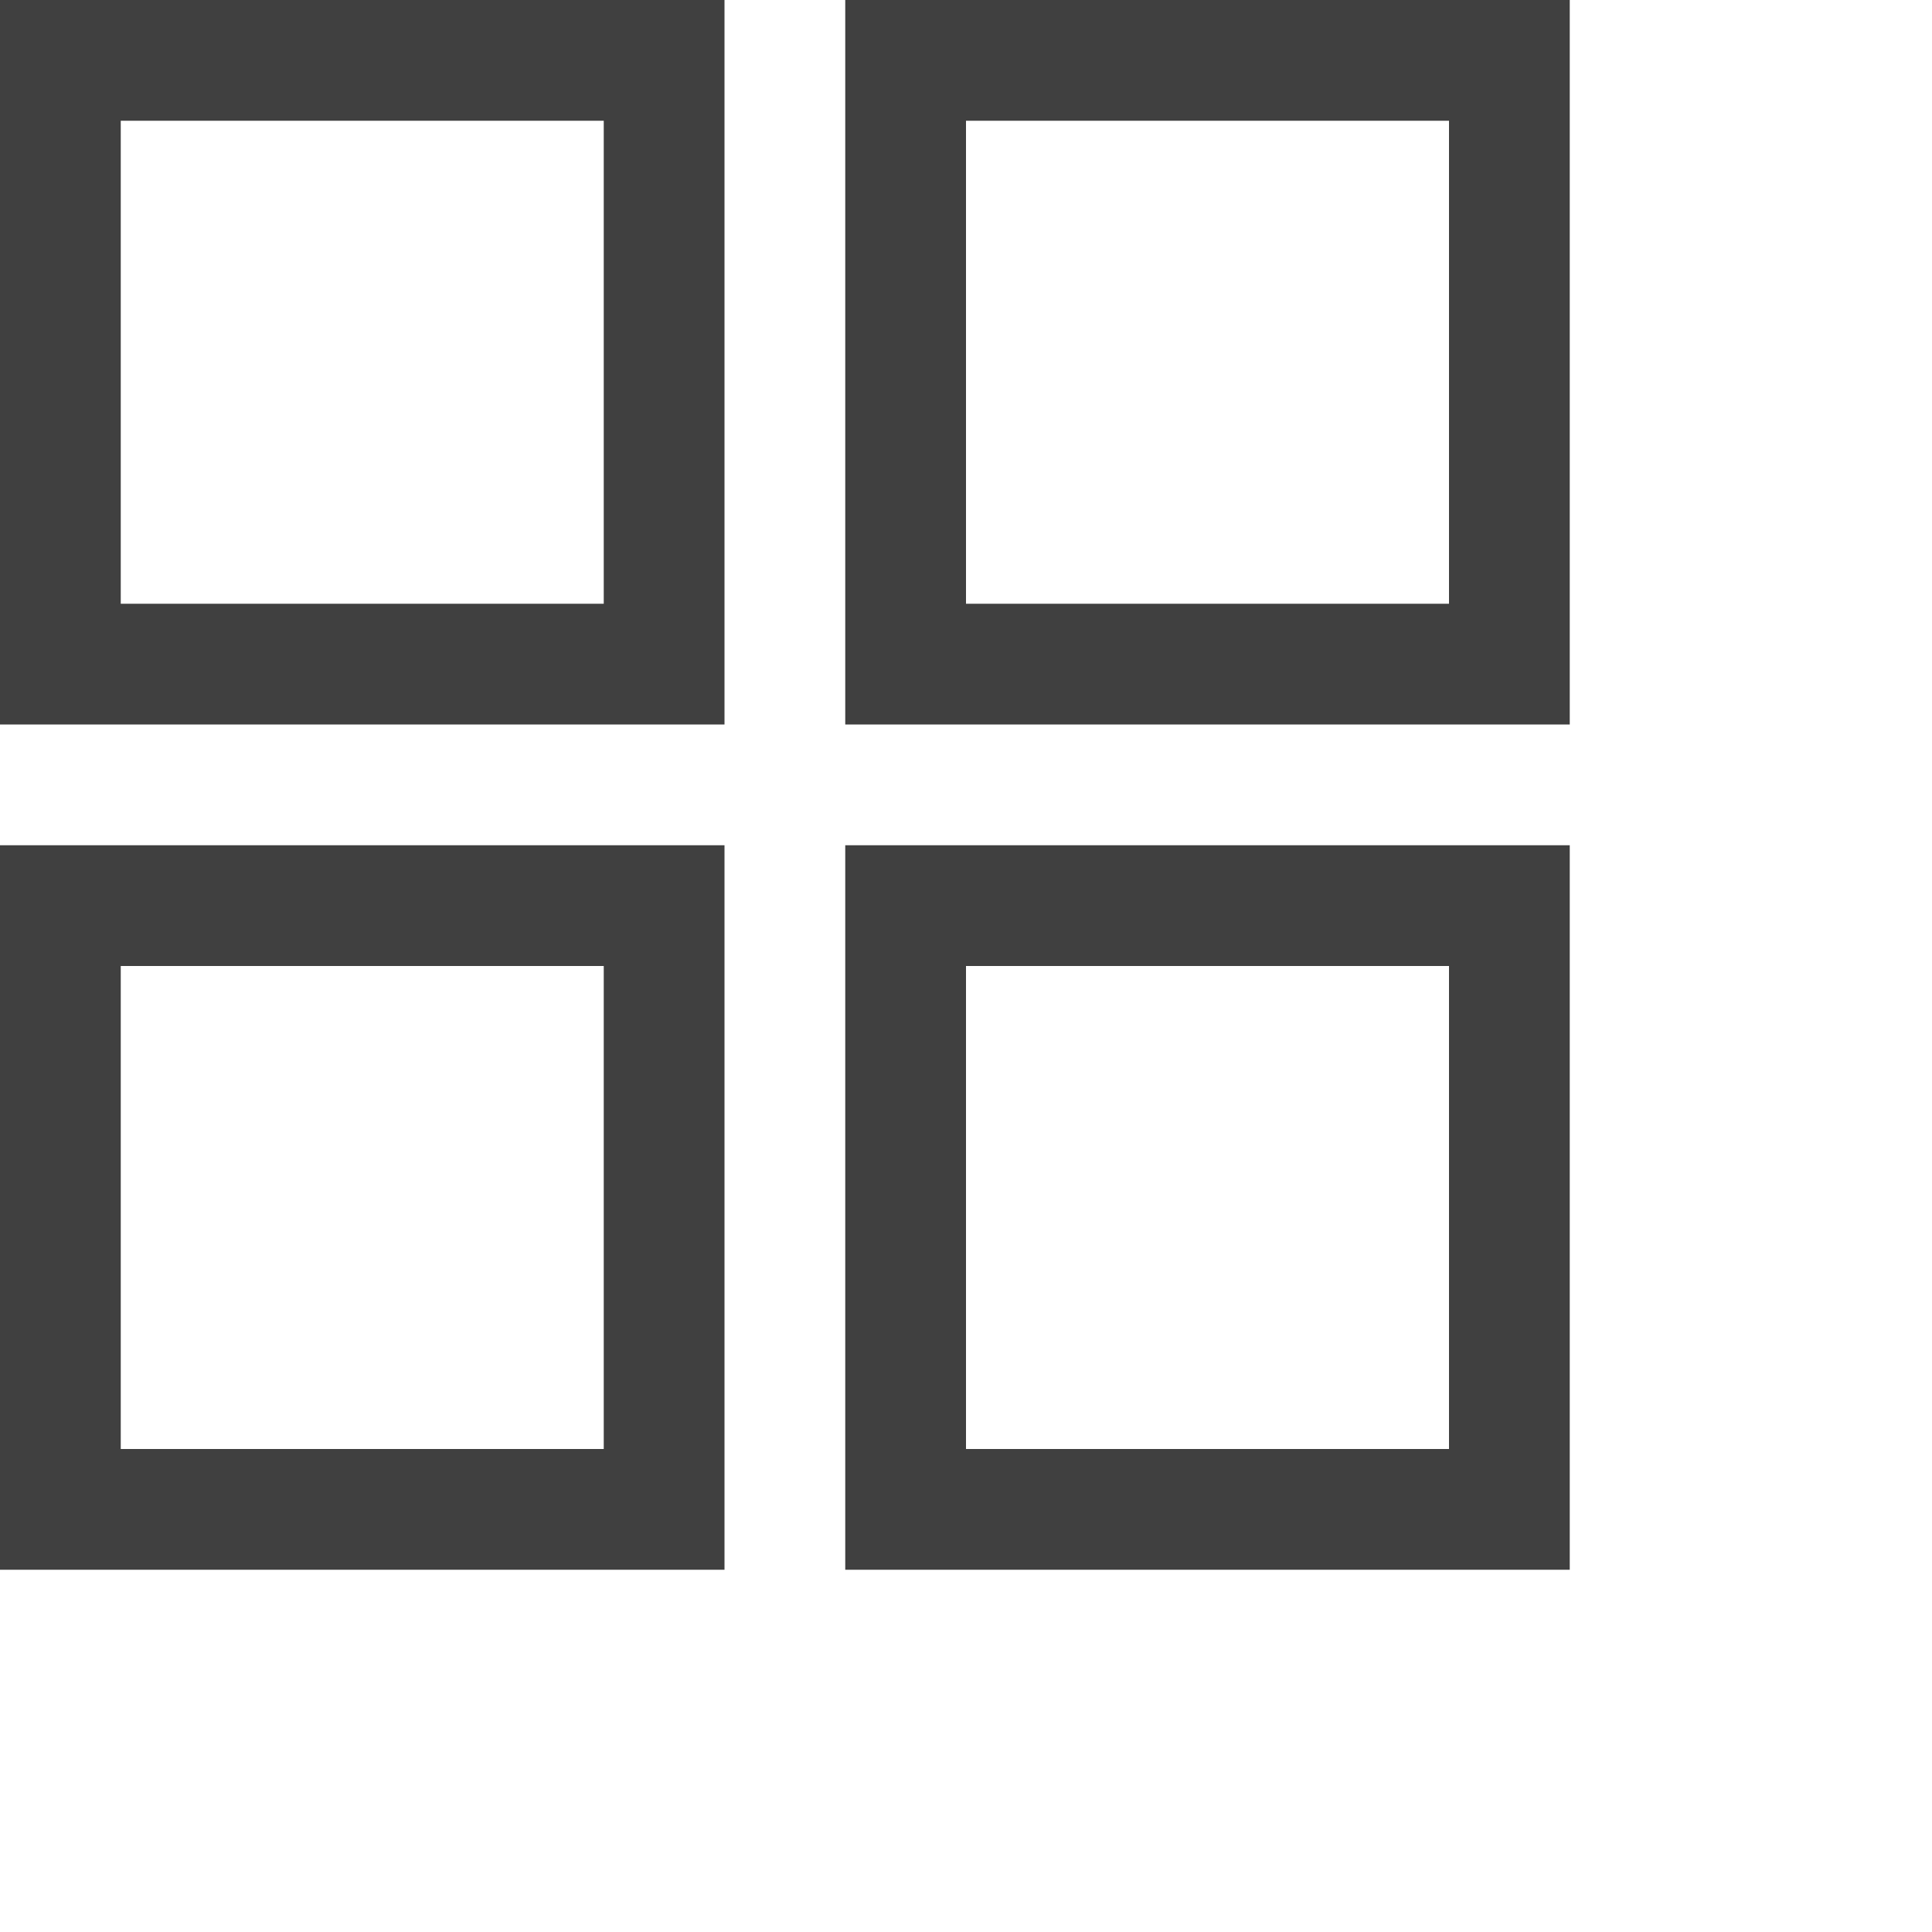
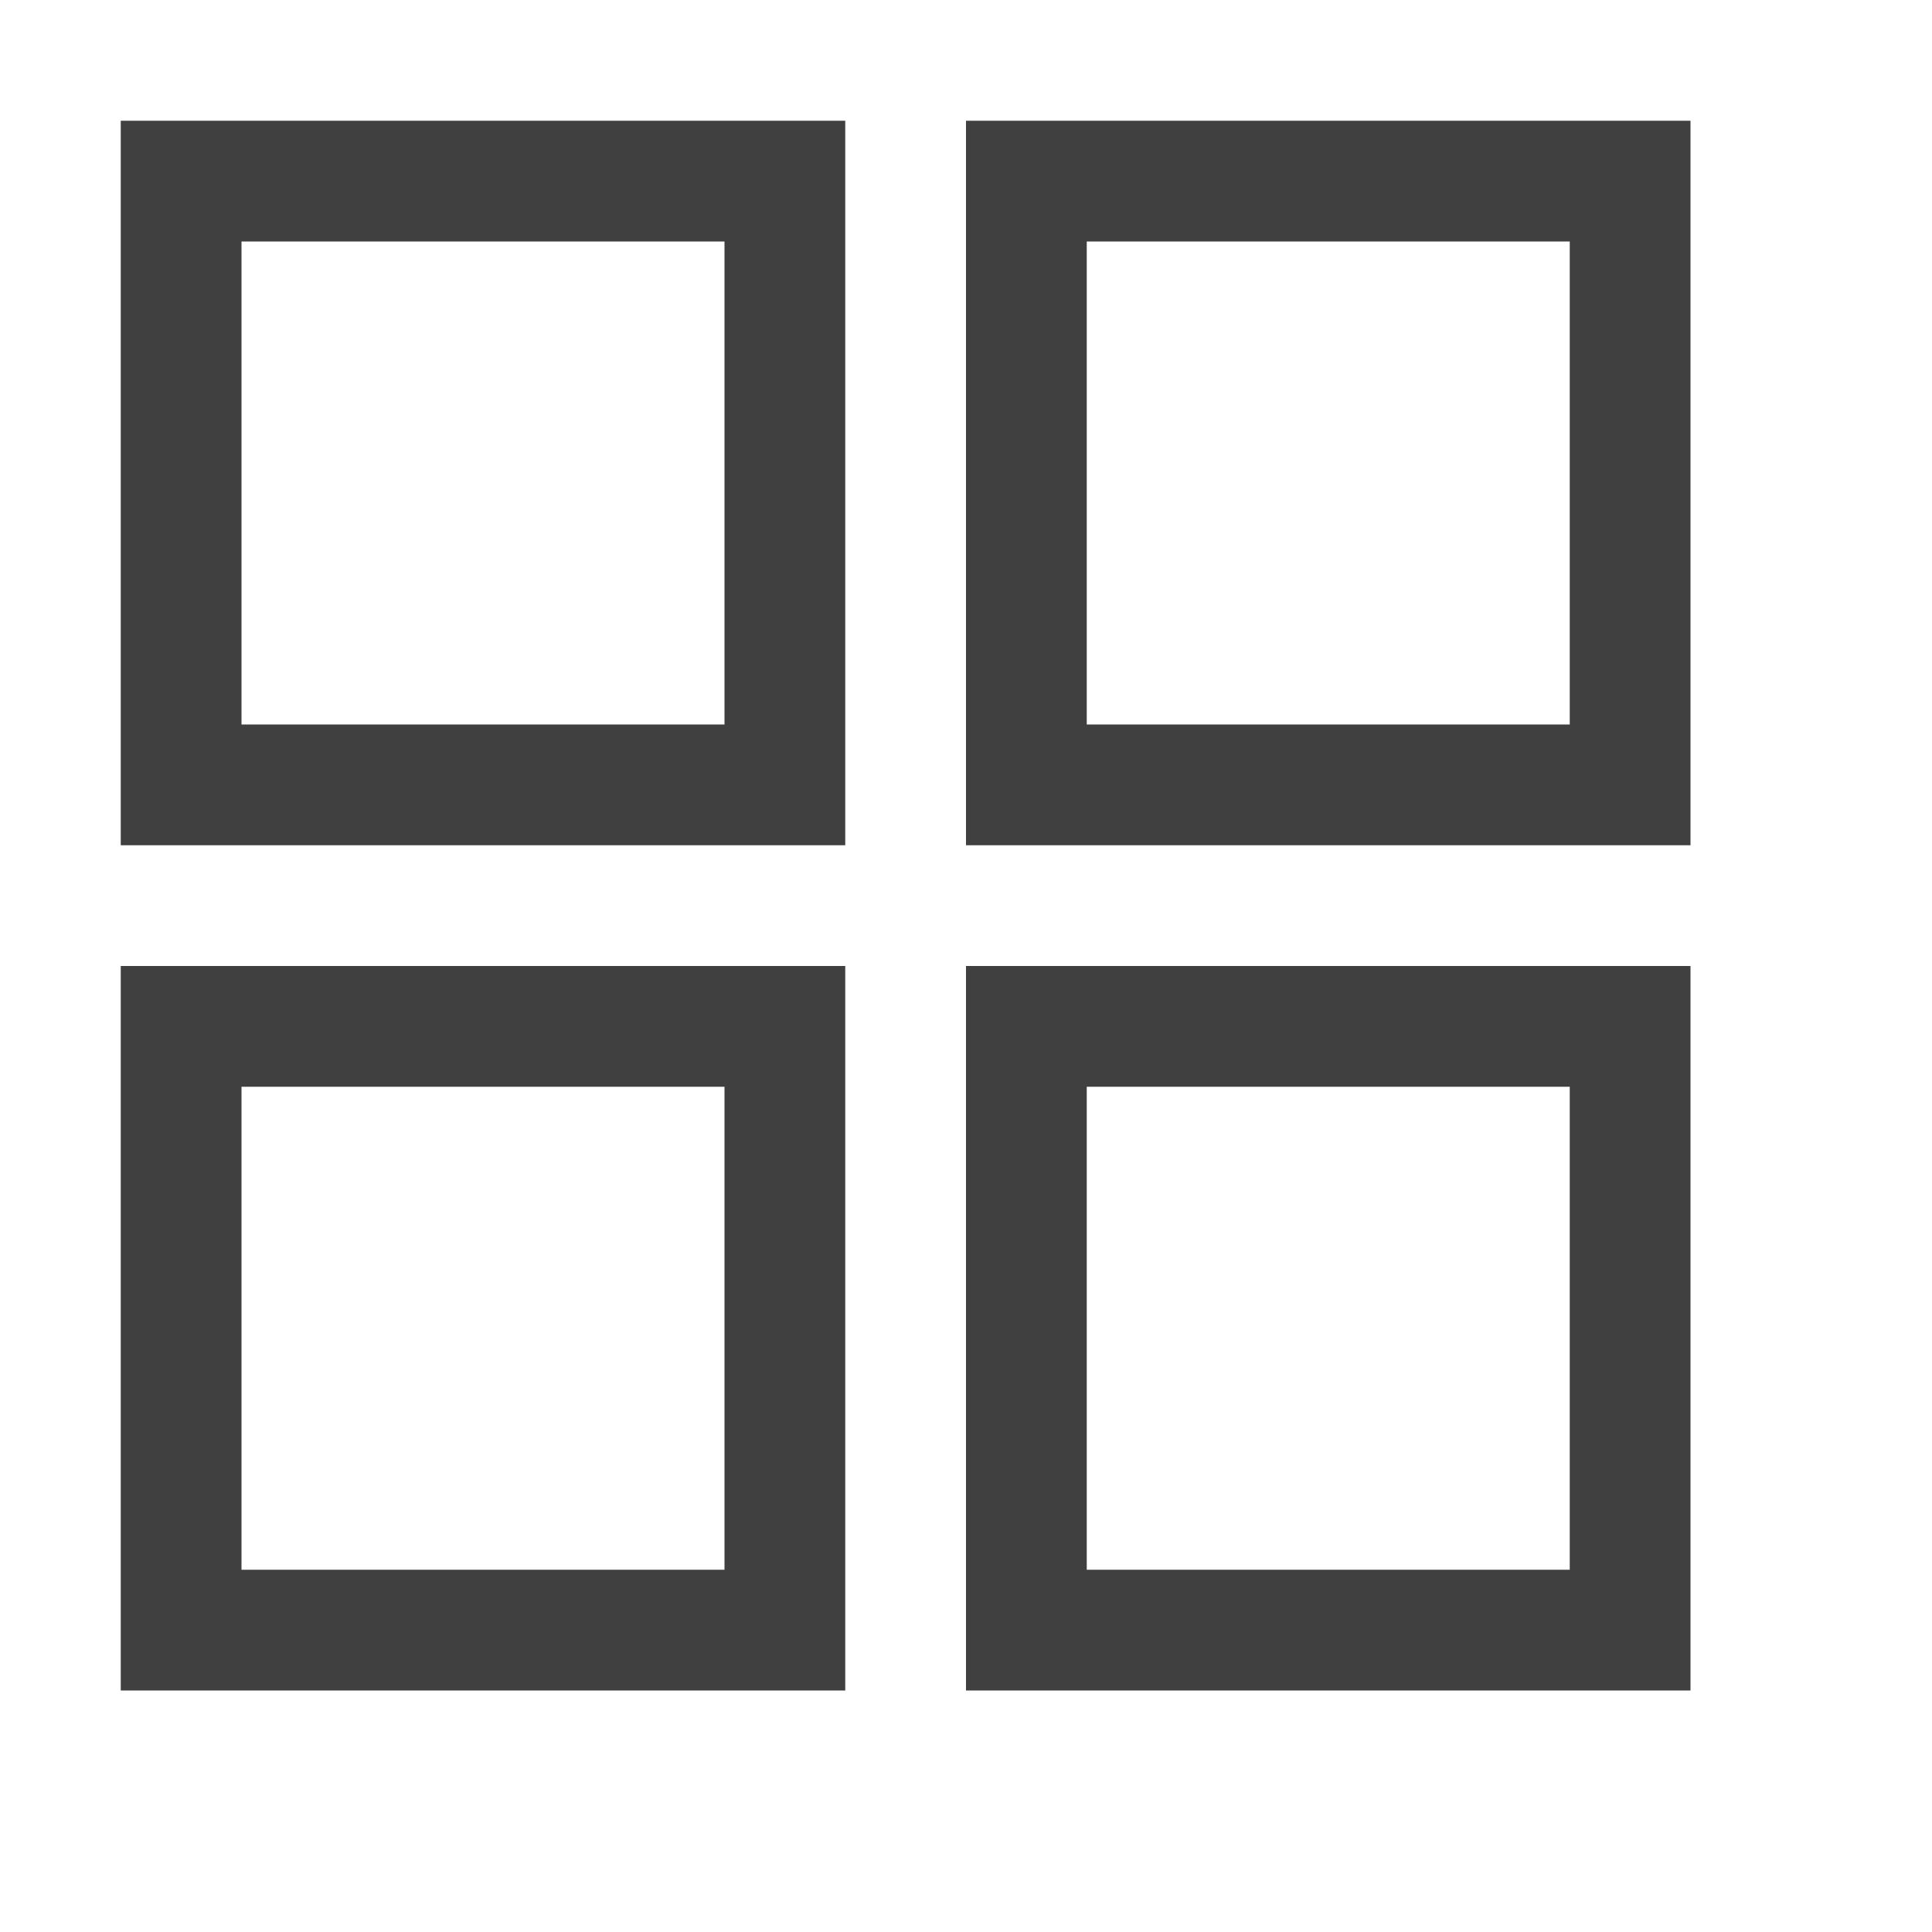
<svg xmlns="http://www.w3.org/2000/svg" width="64" height="64" id="svg2" version="1.1">
  <g id="layer1">
-     <path style="fill:#404040" d="m 0,0 0,24 24,0 0,-24 -24,0 z m 4,4 16,0 0,16 -16,0 0,-16 z" id="path3002" />
-     <path style="fill:#404040" d="m 28,0 0,24 24,0 0,-24 -24,0 z m 4,4 16,0 0,16 -16,0 0,-16 z" id="path3002-7" />
-     <path style="fill:#404040" d="m 28,28 0,24 24,0 0,-24 -24,0 z m 4,4 16,0 0,16 -16,0 0,-16 z" id="path3002-0" />
-     <path style="fill:#404040" d="m 0,28 0,24 24,0 0,-24 -24,0 z m 4,4 16,0 0,16 -16,0 0,-16 z" id="path3002-9" />
+     <path style="fill:#404040" d="m 4,4 0,24 24,0 0,-24 -24,0 z m 4,4 16,0 0,16 -16,0 0,-16 z" id="path3002" />
+     <path style="fill:#404040" d="m 32,4 0,24 24,0 0,-24 -24,0 z m 4,4 16,0 0,16 -16,0 0,-16 z" id="path3002-7" />
+     <path style="fill:#404040" d="m 32,32 0,24 24,0 0,-24 -24,0 z m 4,4 16,0 0,16 -16,0 0,-16 z" id="path3002-0" />
+     <path style="fill:#404040" d="m 4,32 0,24 24,0 0,-24 -24,0 z m 4,4 16,0 0,16 -16,0 0,-16 z" id="path3002-9" />
  </g>
</svg>
